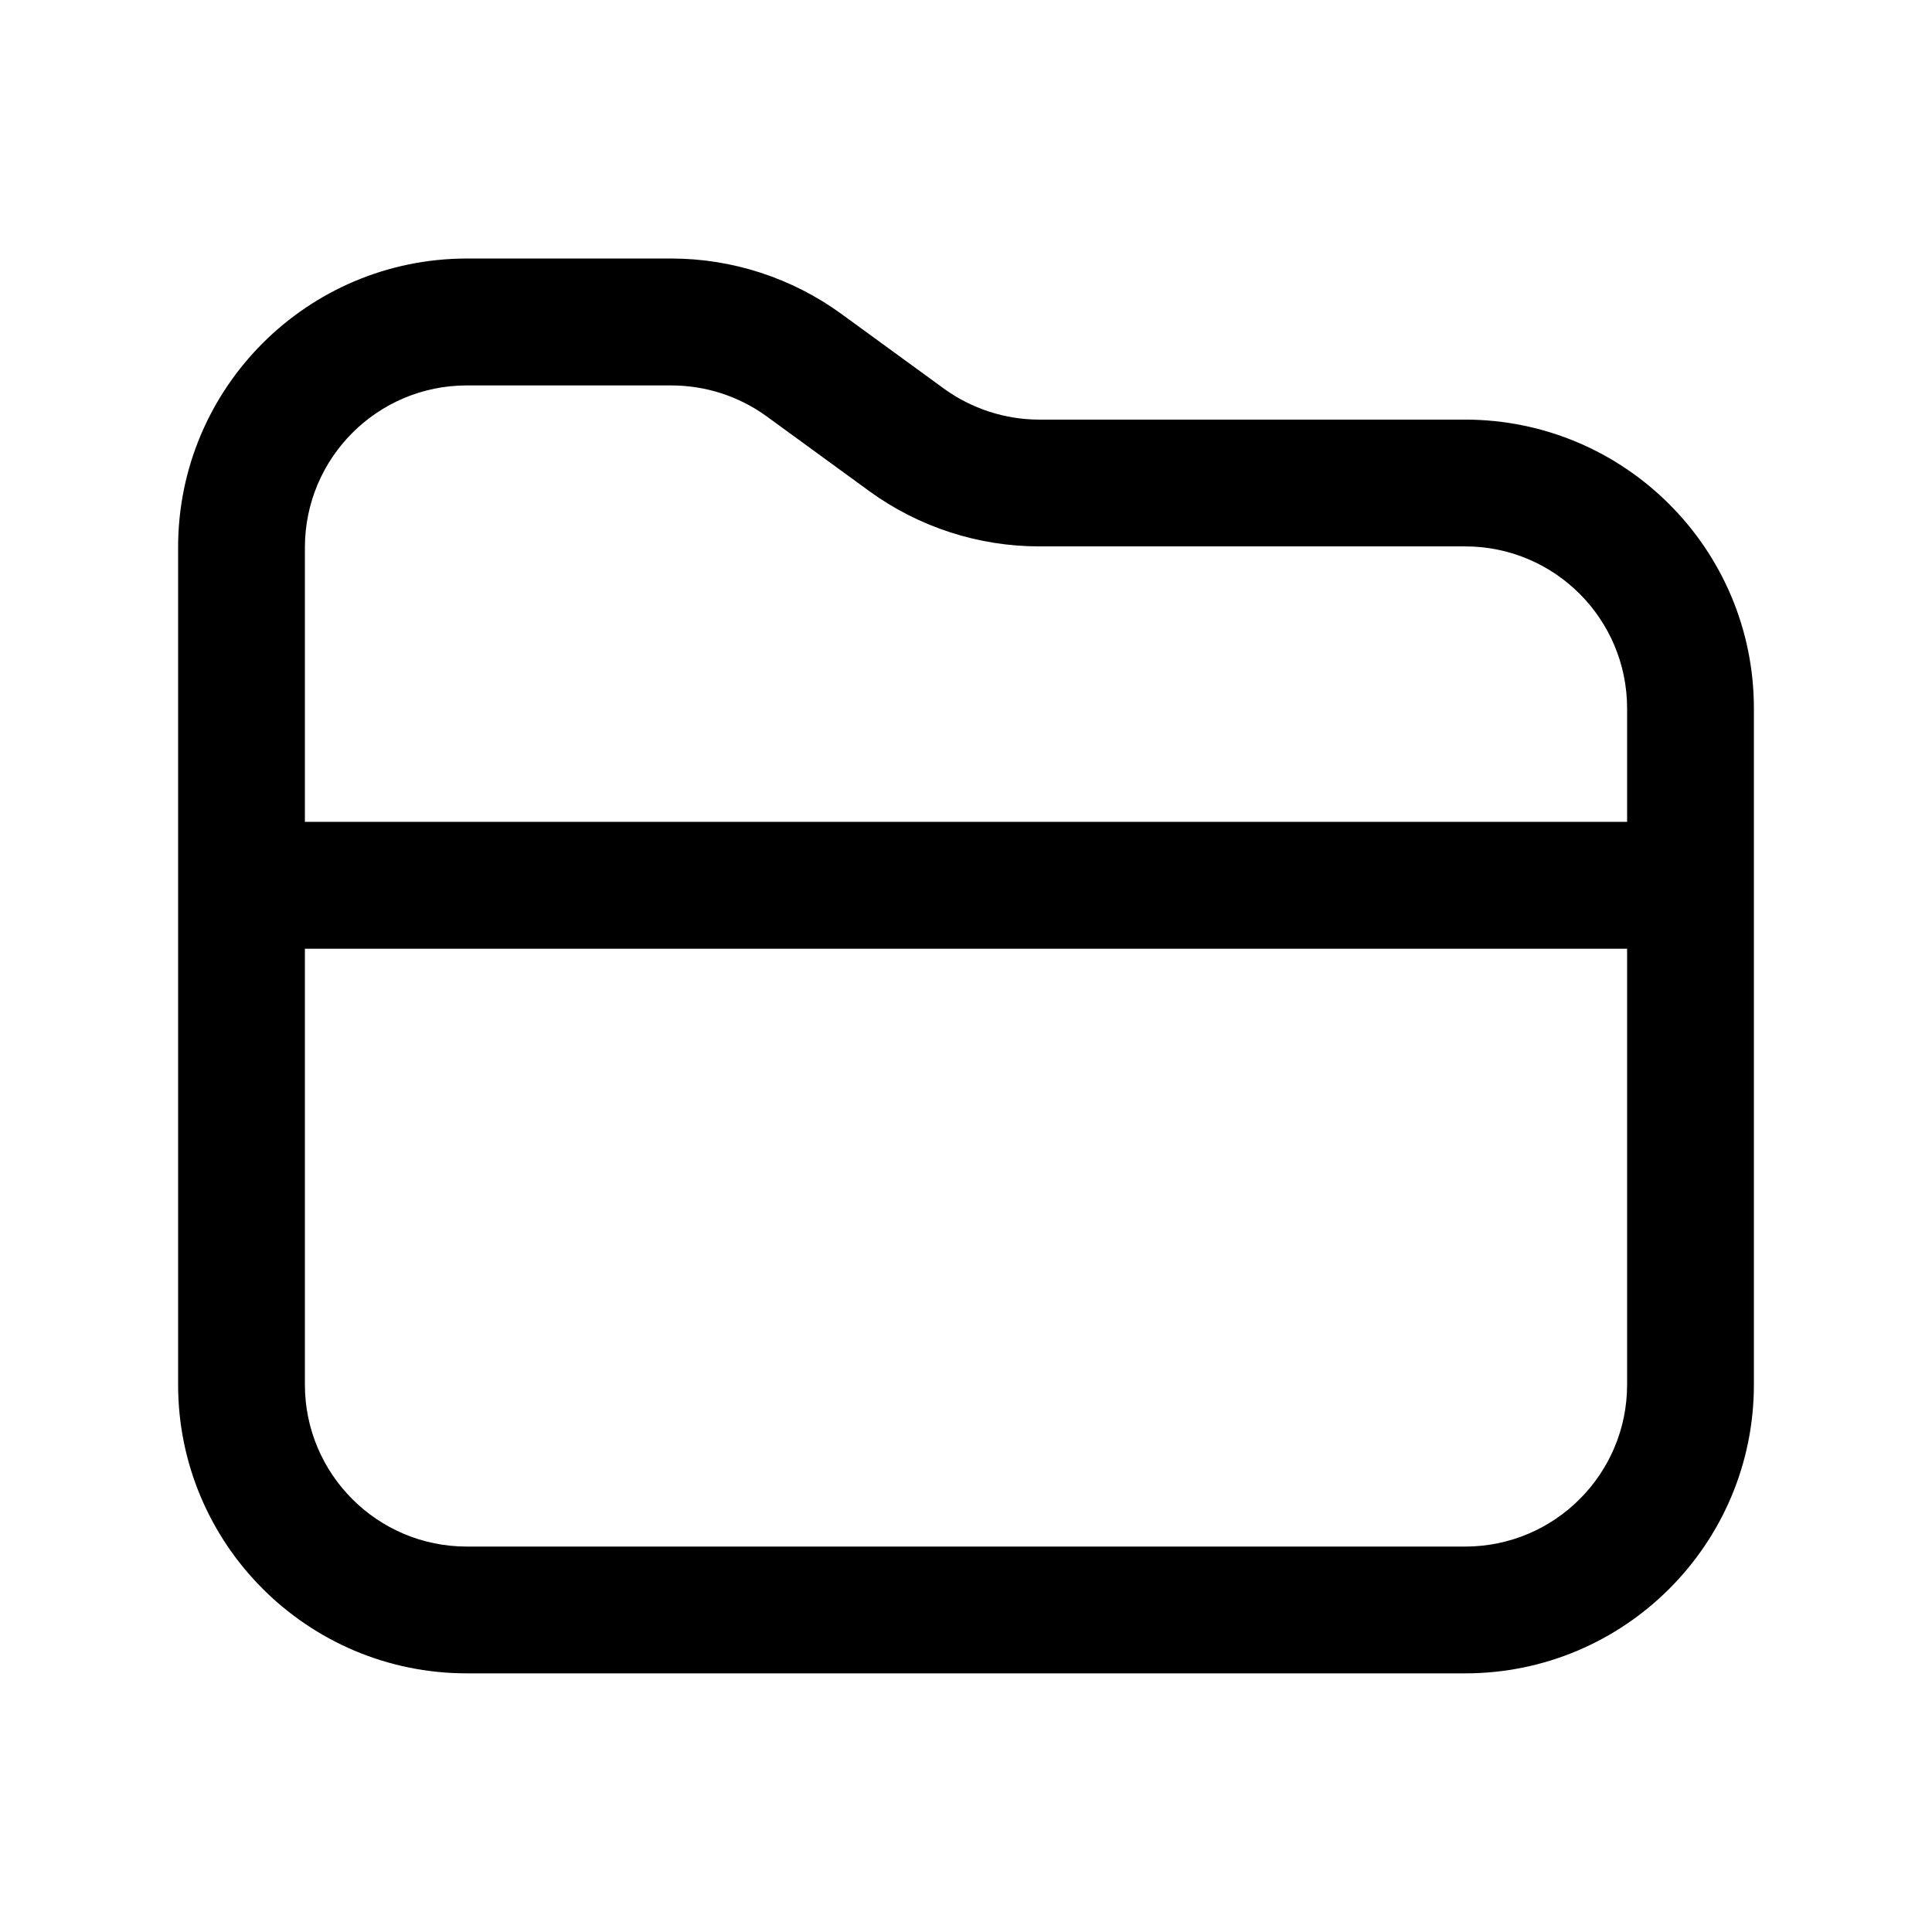
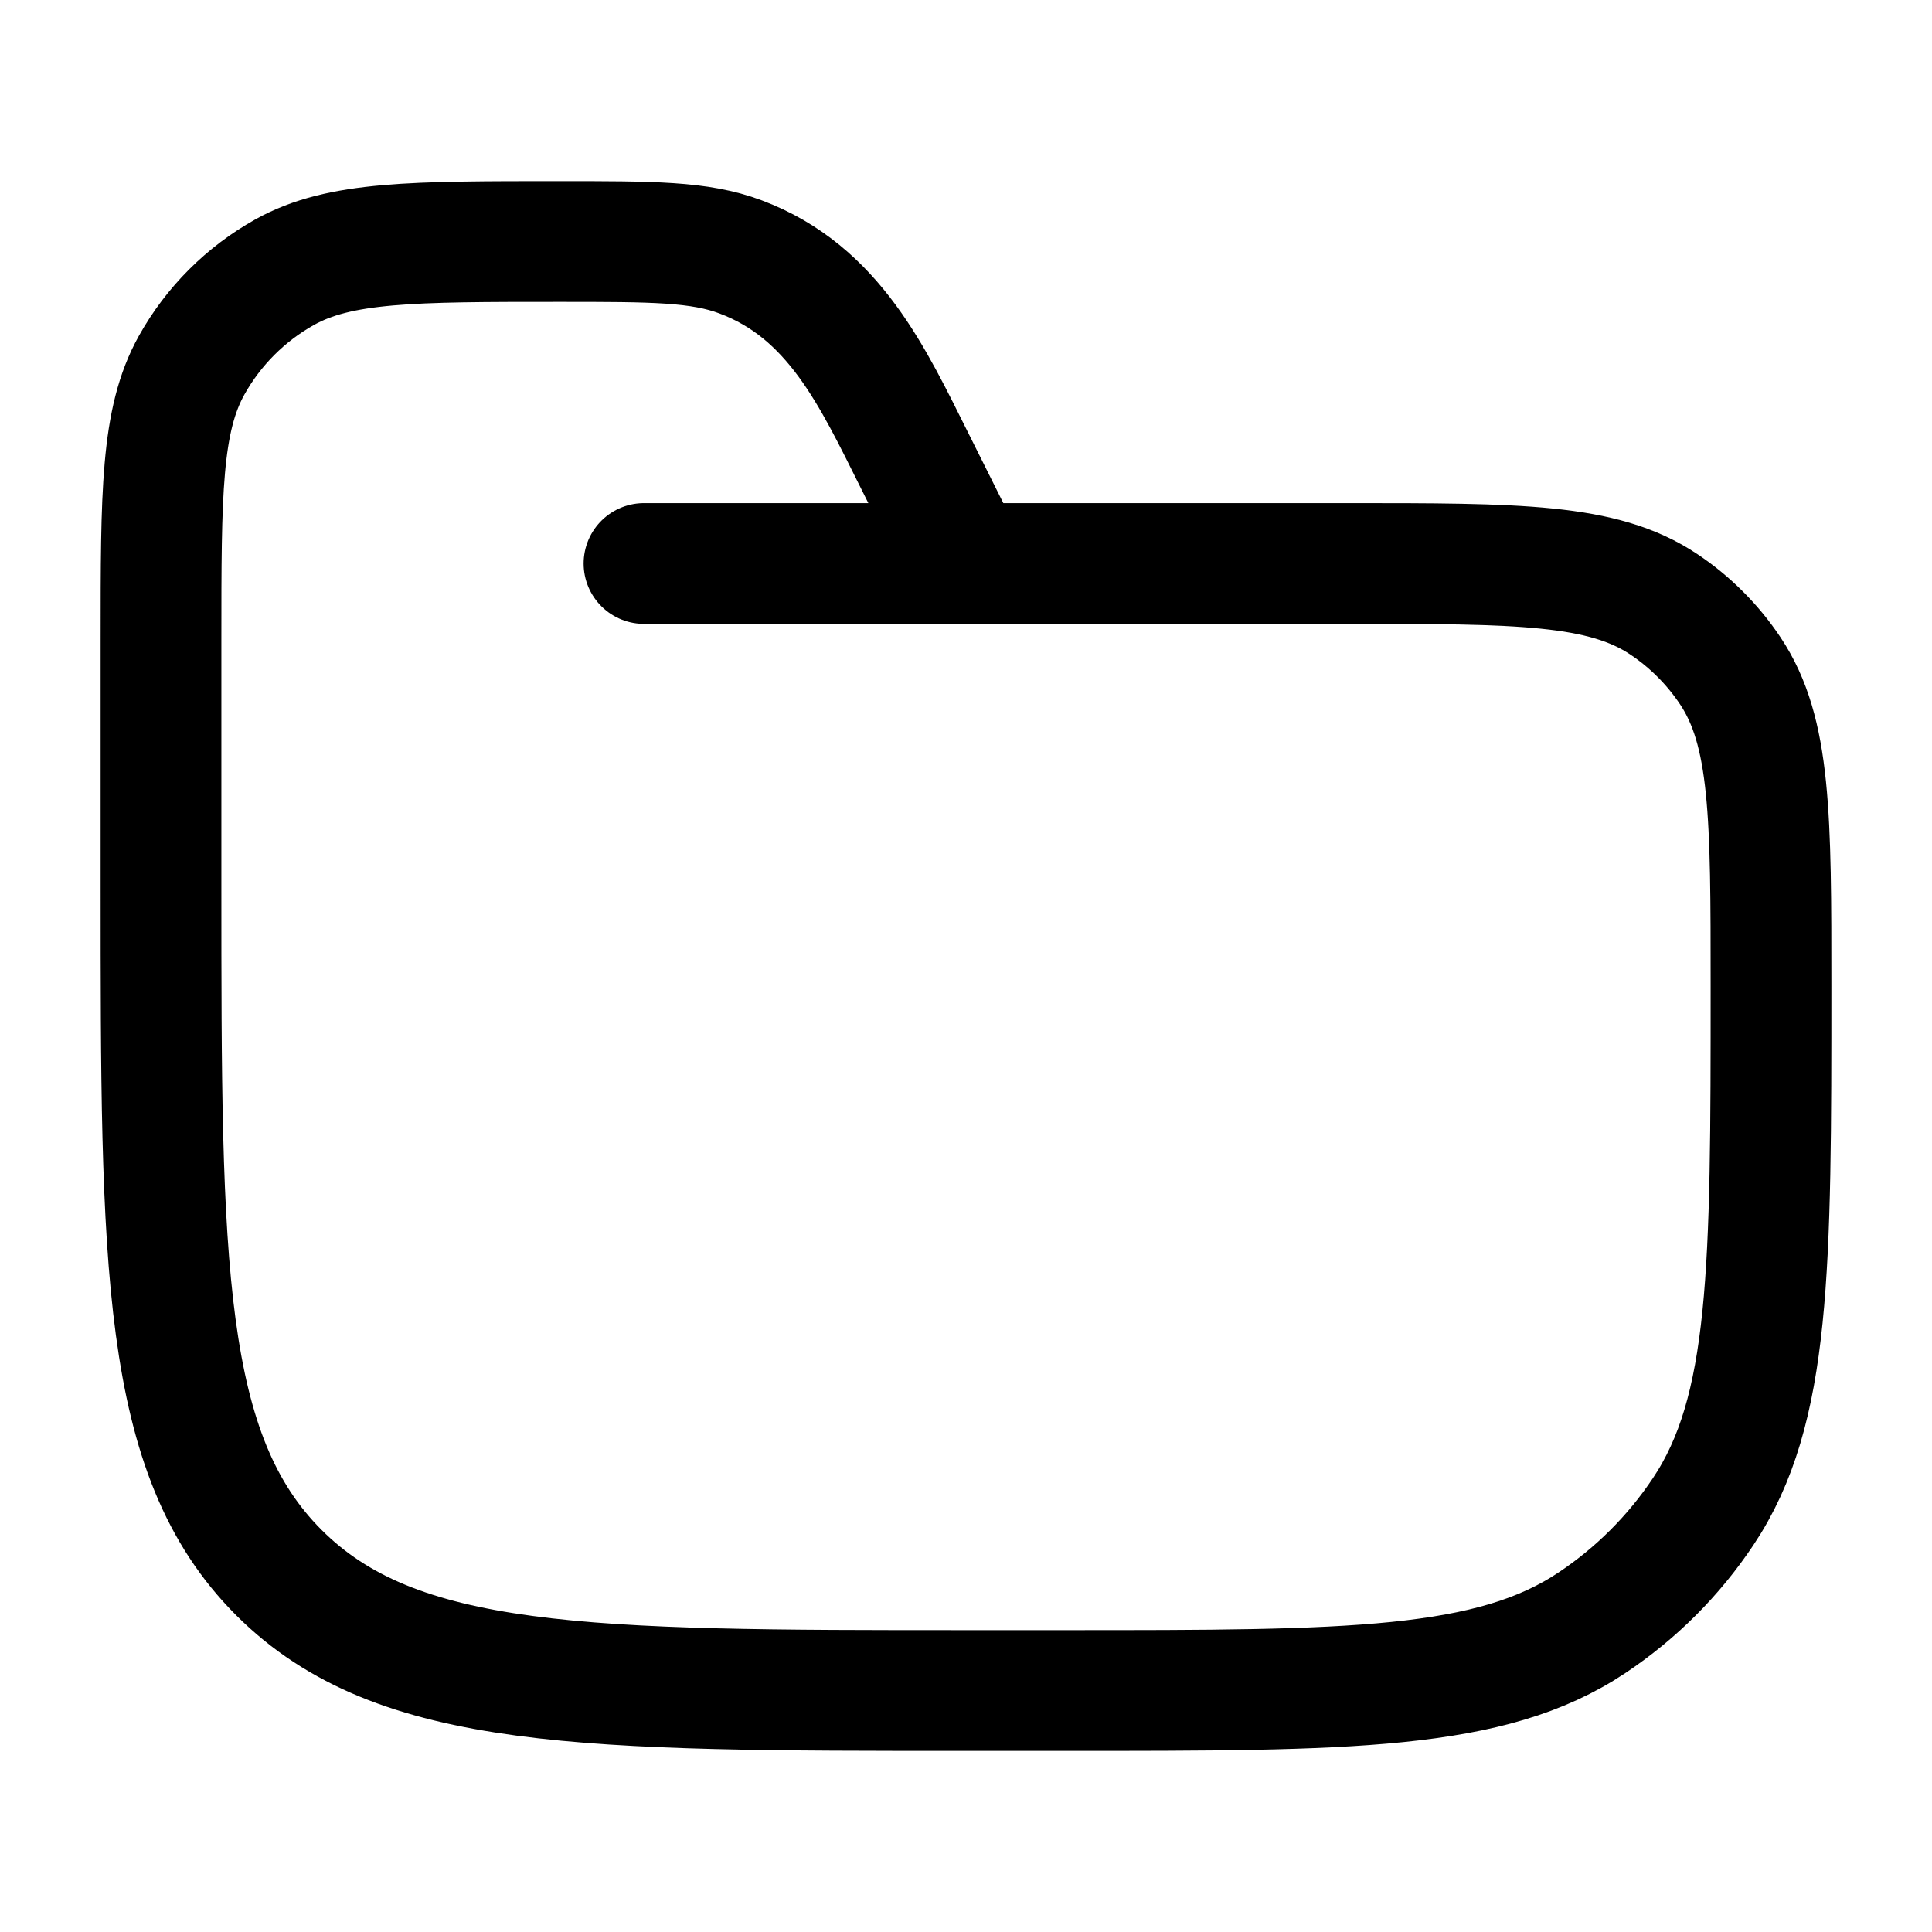
- <svg xmlns="http://www.w3.org/2000/svg" viewBox="0 0 16 16">
-   <path fill="currentColor" fill-rule="evenodd" clip-rule="evenodd" d="M5.56 2.141C6.065 2.141 6.558 2.302 6.967 2.599L7.818 3.219C8.048 3.385 8.324 3.475 8.607 3.475H12.134C13.454 3.476 14.525 4.546 14.525 5.867V11.467C14.525 12.787 13.454 13.858 12.134 13.858H3.866C2.546 13.858 1.475 12.787 1.475 11.467V4.533C1.475 3.212 2.546 2.142 3.866 2.141H5.56ZM2.525 7.857V11.467C2.525 12.207 3.125 12.808 3.866 12.808H12.134C12.875 12.808 13.475 12.207 13.475 11.467V7.857H2.525ZM3.866 3.192C3.126 3.192 2.526 3.792 2.525 4.533V6.806H13.475V5.867C13.475 5.126 12.875 4.525 12.134 4.525H8.607C8.102 4.525 7.609 4.365 7.2 4.068L6.349 3.448C6.119 3.281 5.843 3.192 5.56 3.192H3.866Z" />
+ <svg xmlns="http://www.w3.org/2000/svg" viewBox="0 0 24 24" width="24" height="24" color="currentColor" fill="none" stroke="currentColor" stroke-width="1.5" stroke-linecap="round">
+   <path d="M8 7H16.75C18.857 7 19.91 7 20.667 7.506C20.994 7.724 21.276 8.006 21.494 8.333C22 9.09 22 10.143 22 12.25C22 15.761 22 17.517 21.157 18.778C20.793 19.324 20.324 19.793 19.778 20.157C18.517 21 16.761 21 13.25 21H12C7.286 21 4.929 21 3.464 19.535C2 18.071 2 15.714 2 11V7.944C2 6.128 2 5.22 2.38 4.538C2.651 4.052 3.052 3.651 3.538 3.38C4.22 3 5.128 3 6.944 3C8.108 3 8.69 3 9.199 3.191C10.362 3.627 10.842 4.684 11.367 5.733L12 7" />
</svg>
